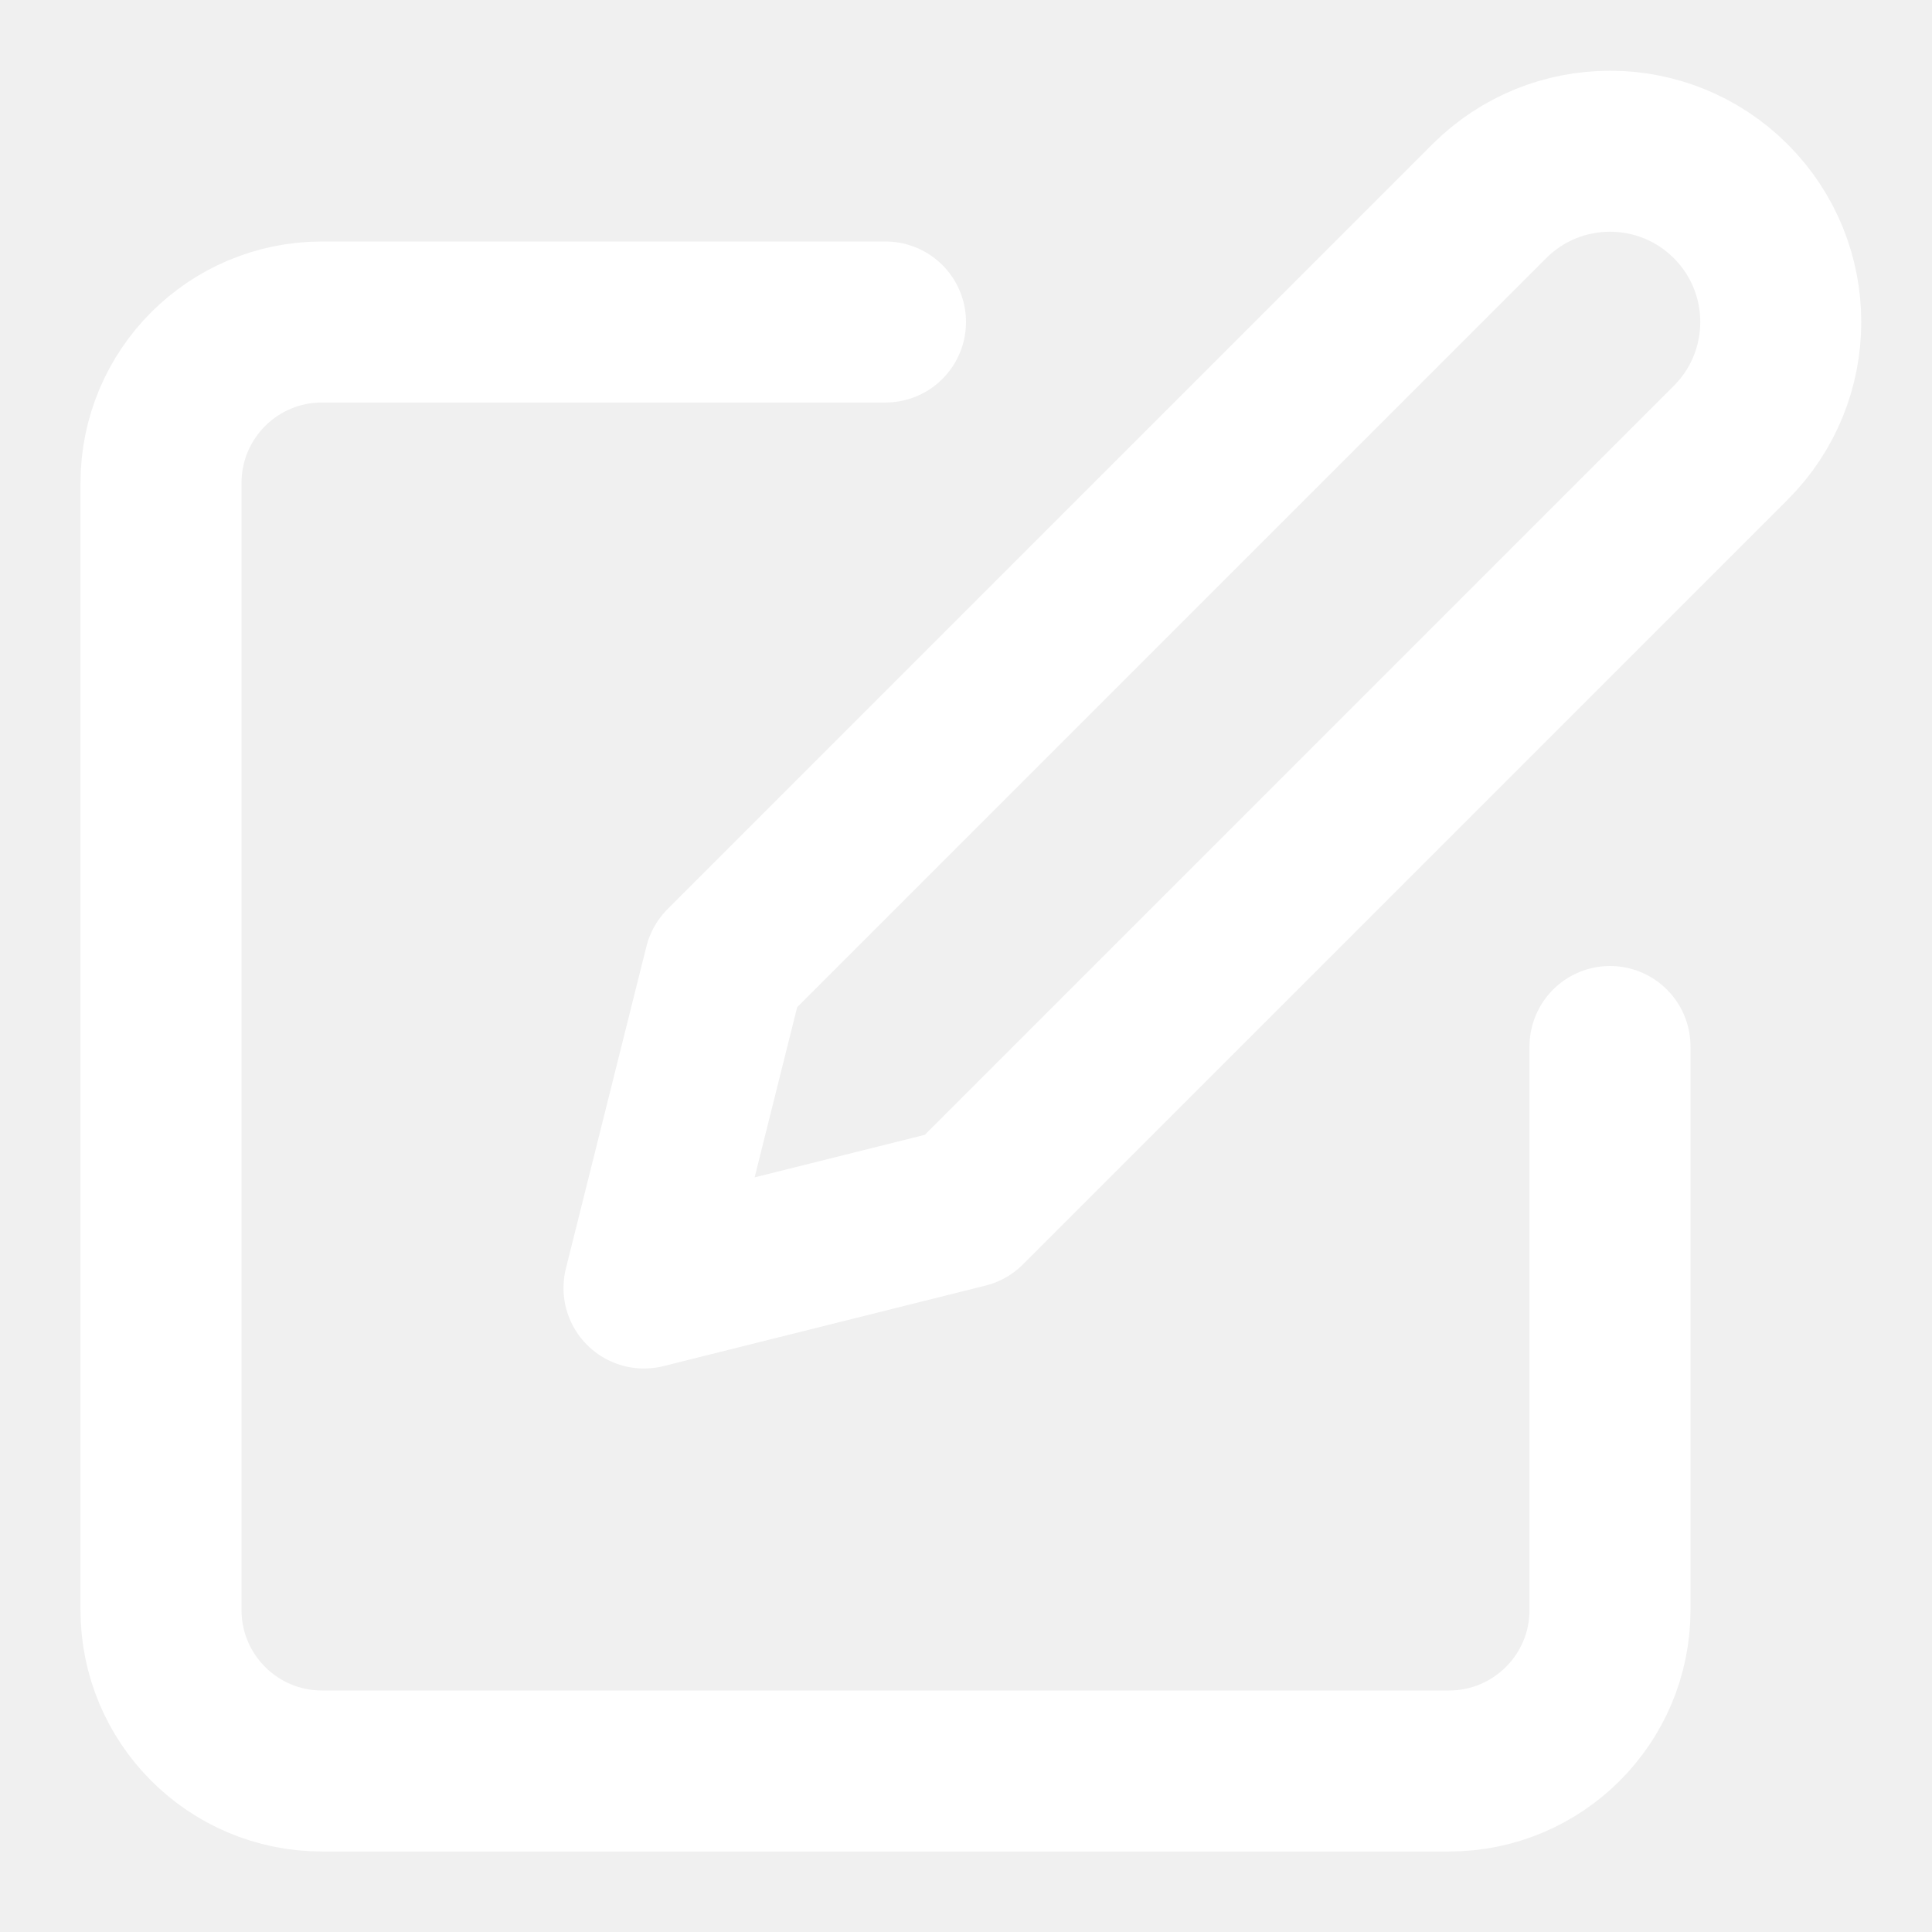
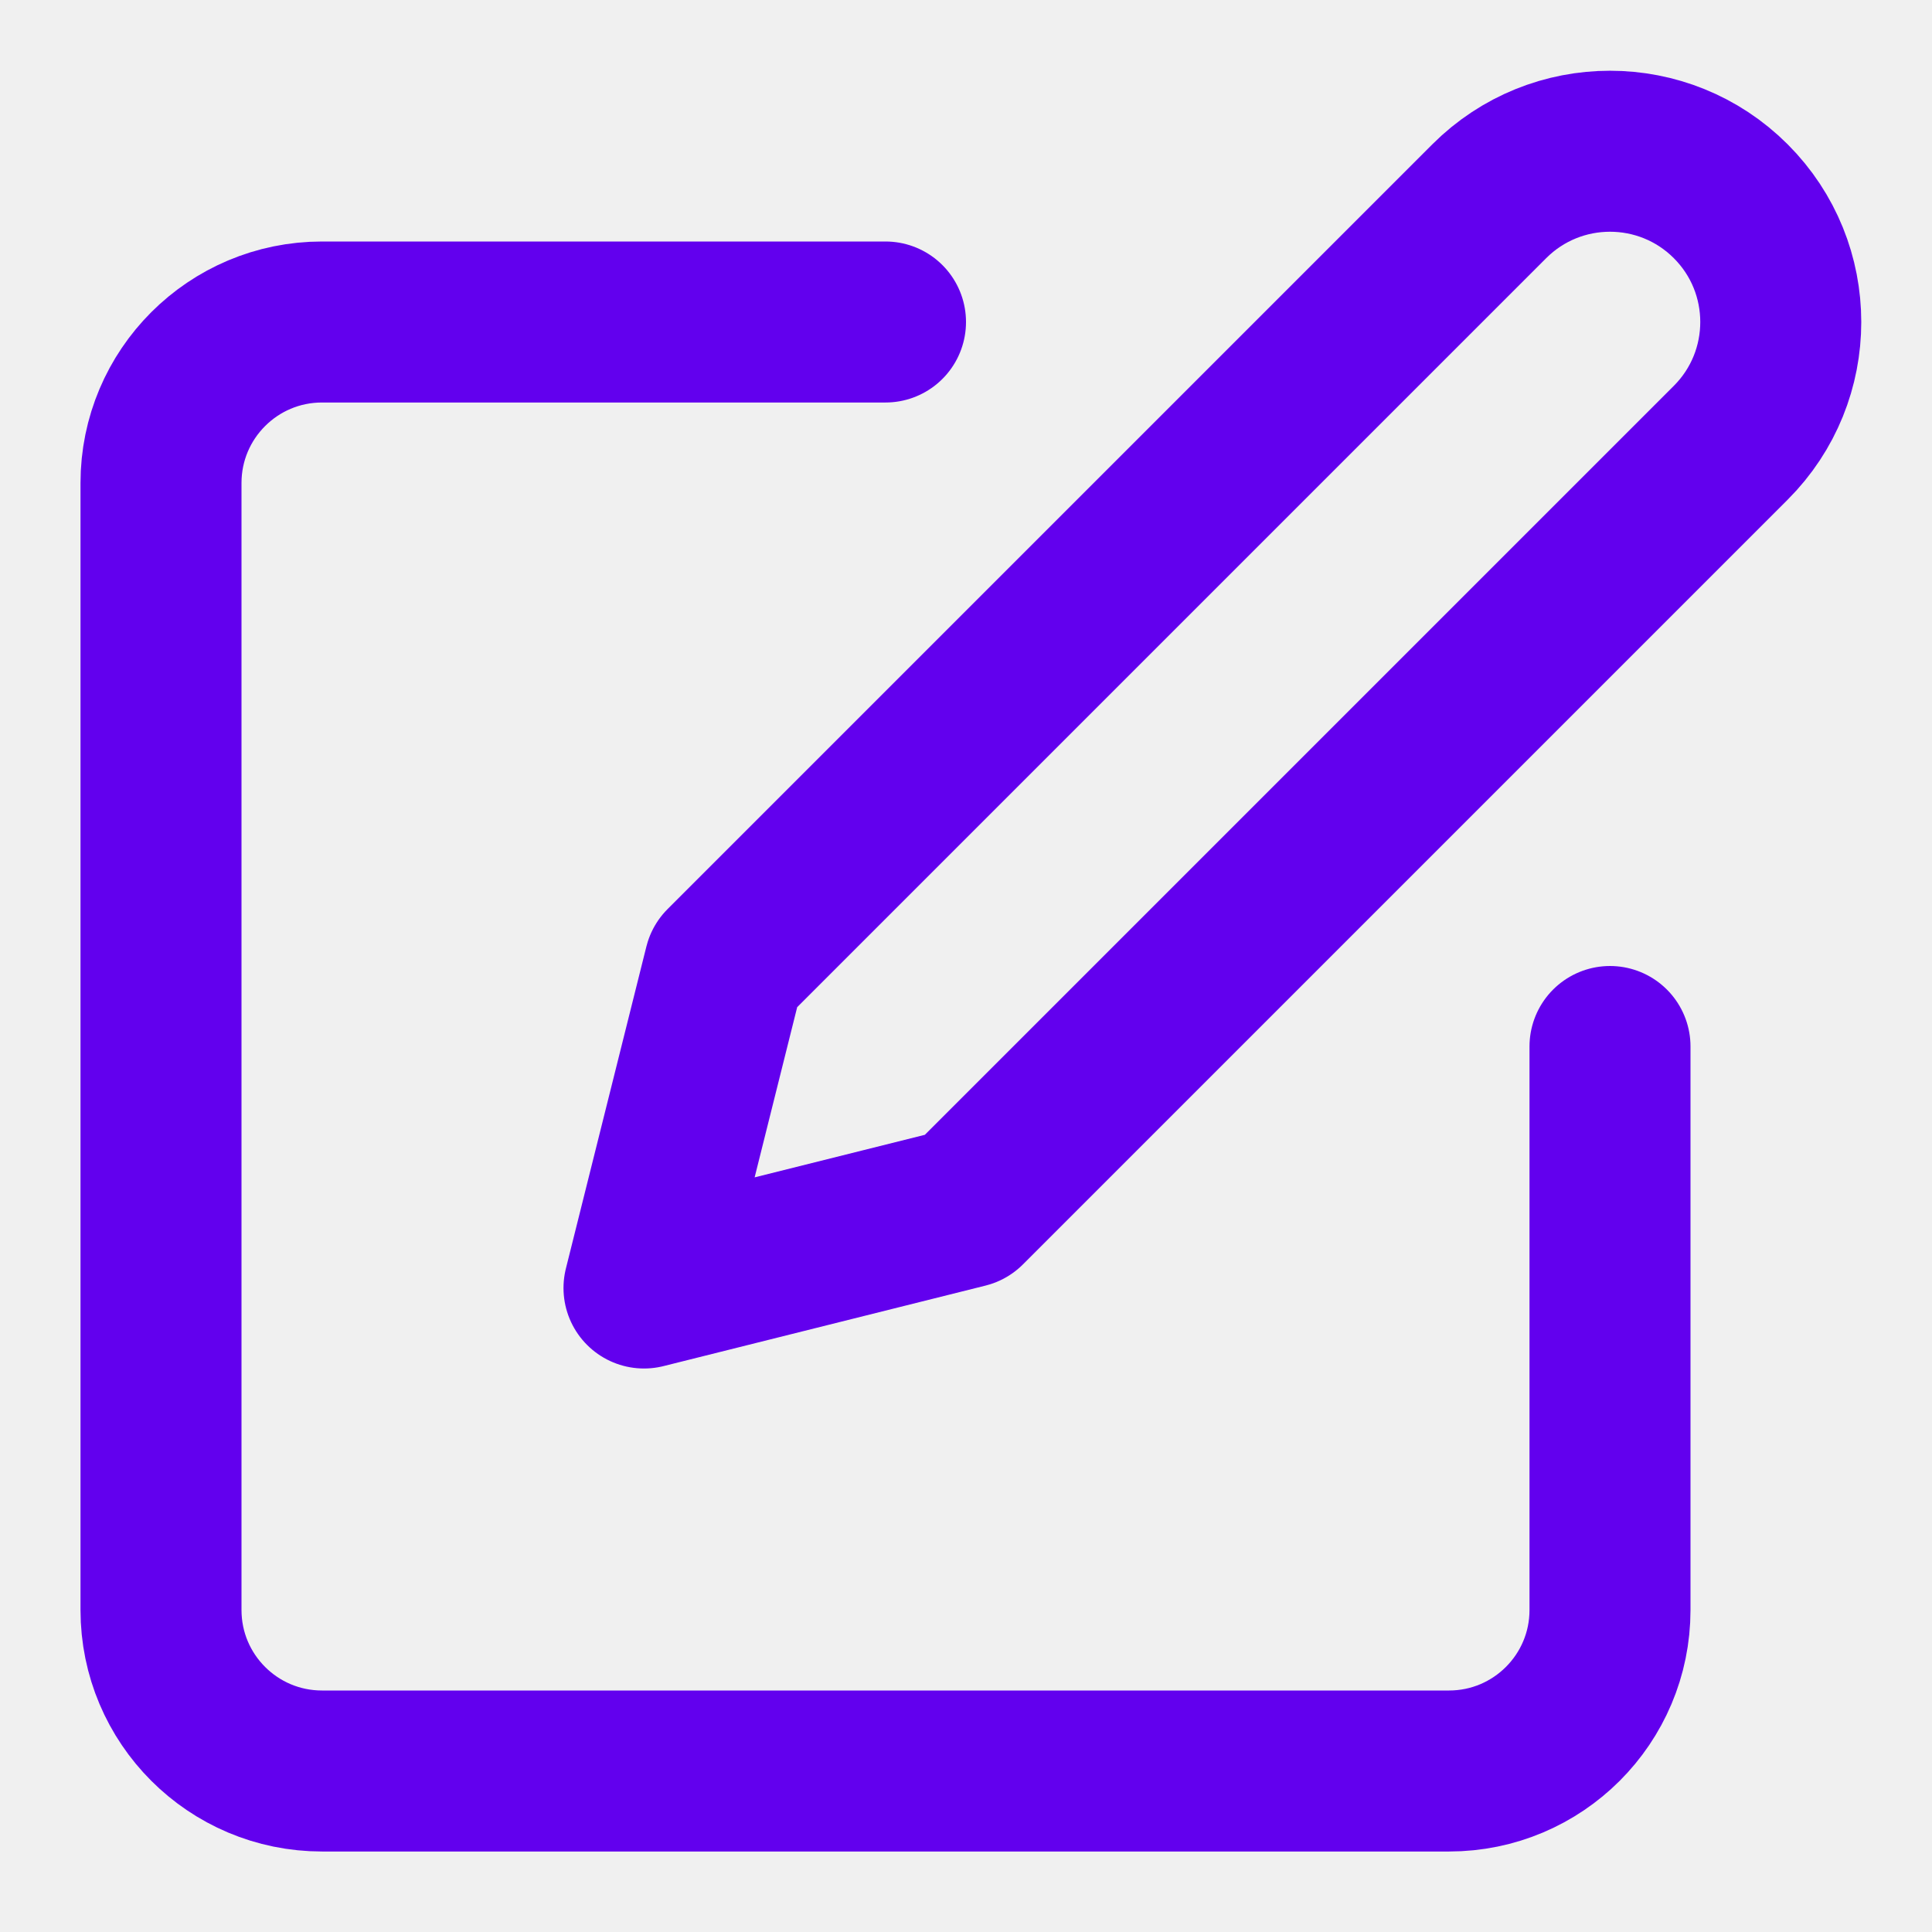
- <svg xmlns="http://www.w3.org/2000/svg" width="32" height="32" viewBox="0 0 24 24" fill="none" stroke="#fff" stroke-width="2" stroke-linecap="round" stroke-linejoin="round" class="feather feather-edit">
+ <svg xmlns="http://www.w3.org/2000/svg" width="32" height="32" viewBox="0 0 24 24" fill="none" stroke="#6200ee" stroke-width="2" stroke-linecap="round" stroke-linejoin="round" class="feather feather-edit">
  <path d="M11 4H4a2 2 0 0 0-2 2v14a2 2 0 0 0 2 2h14a2 2 0 0 0 2-2v-7" />
  <path d="M18.5 2.5a2.121 2.121 0 0 1 3 3L12 15l-4 1 1-4 9.5-9.5z" />
</svg>
